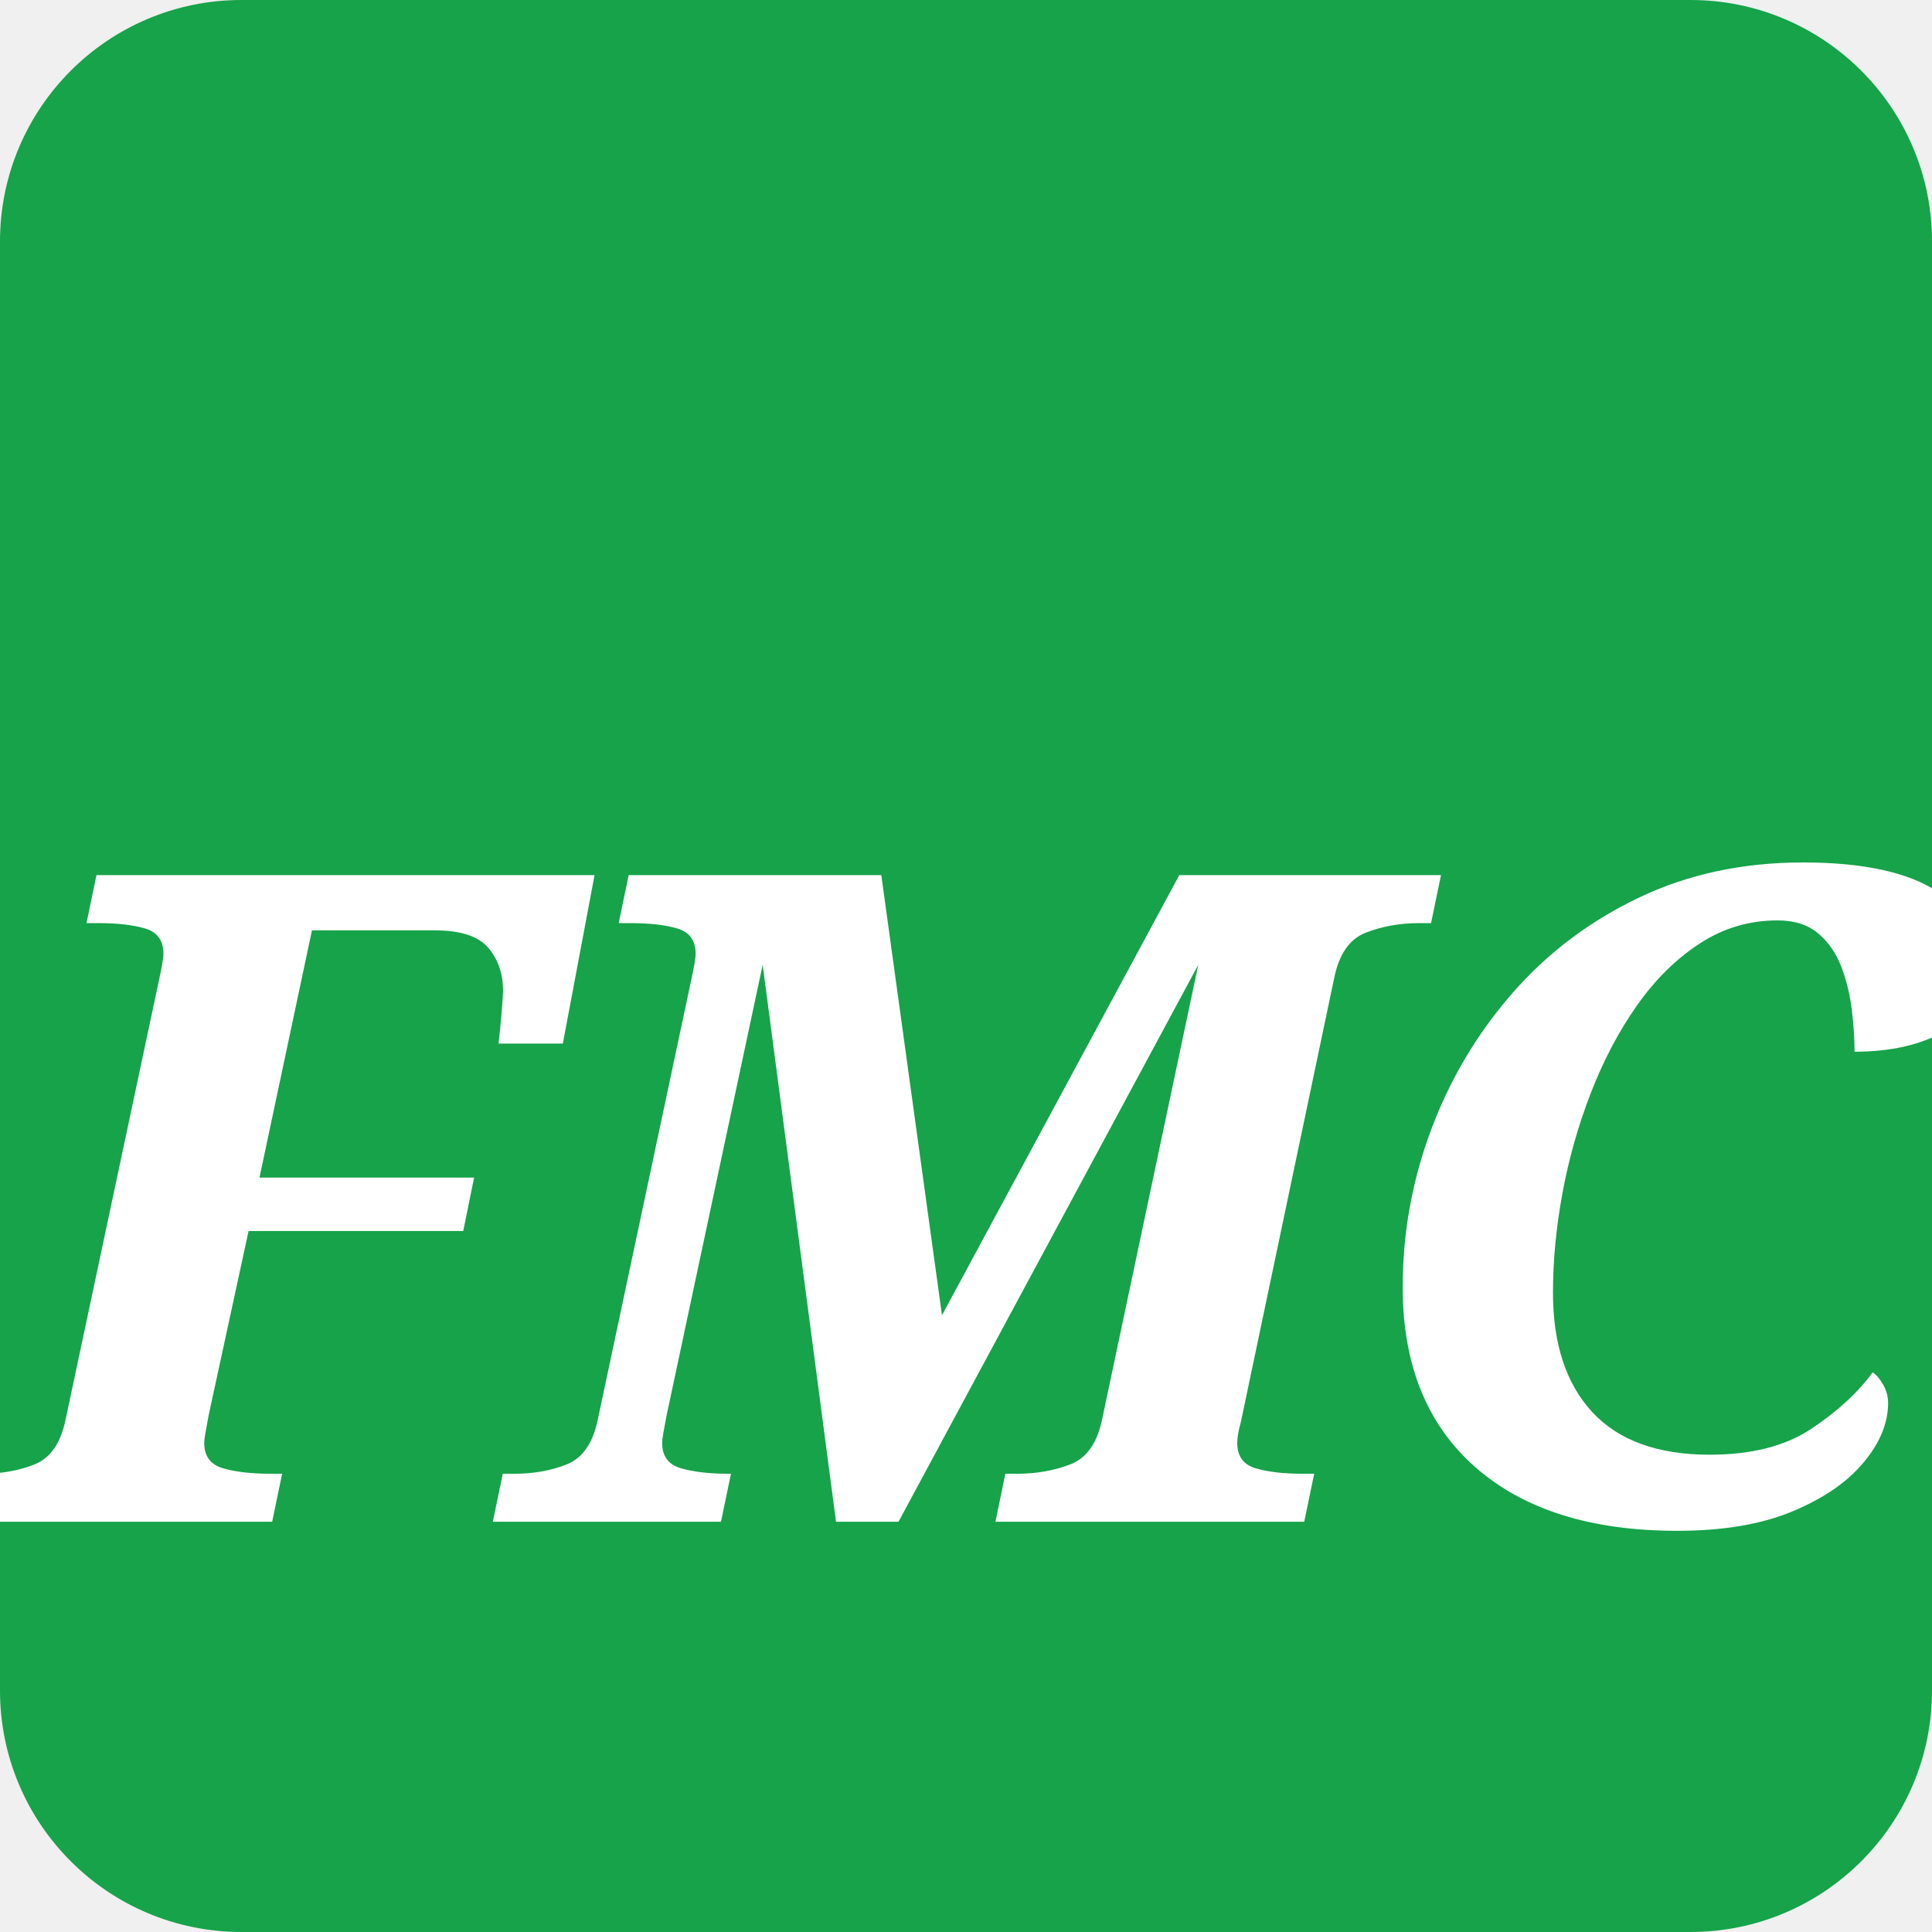
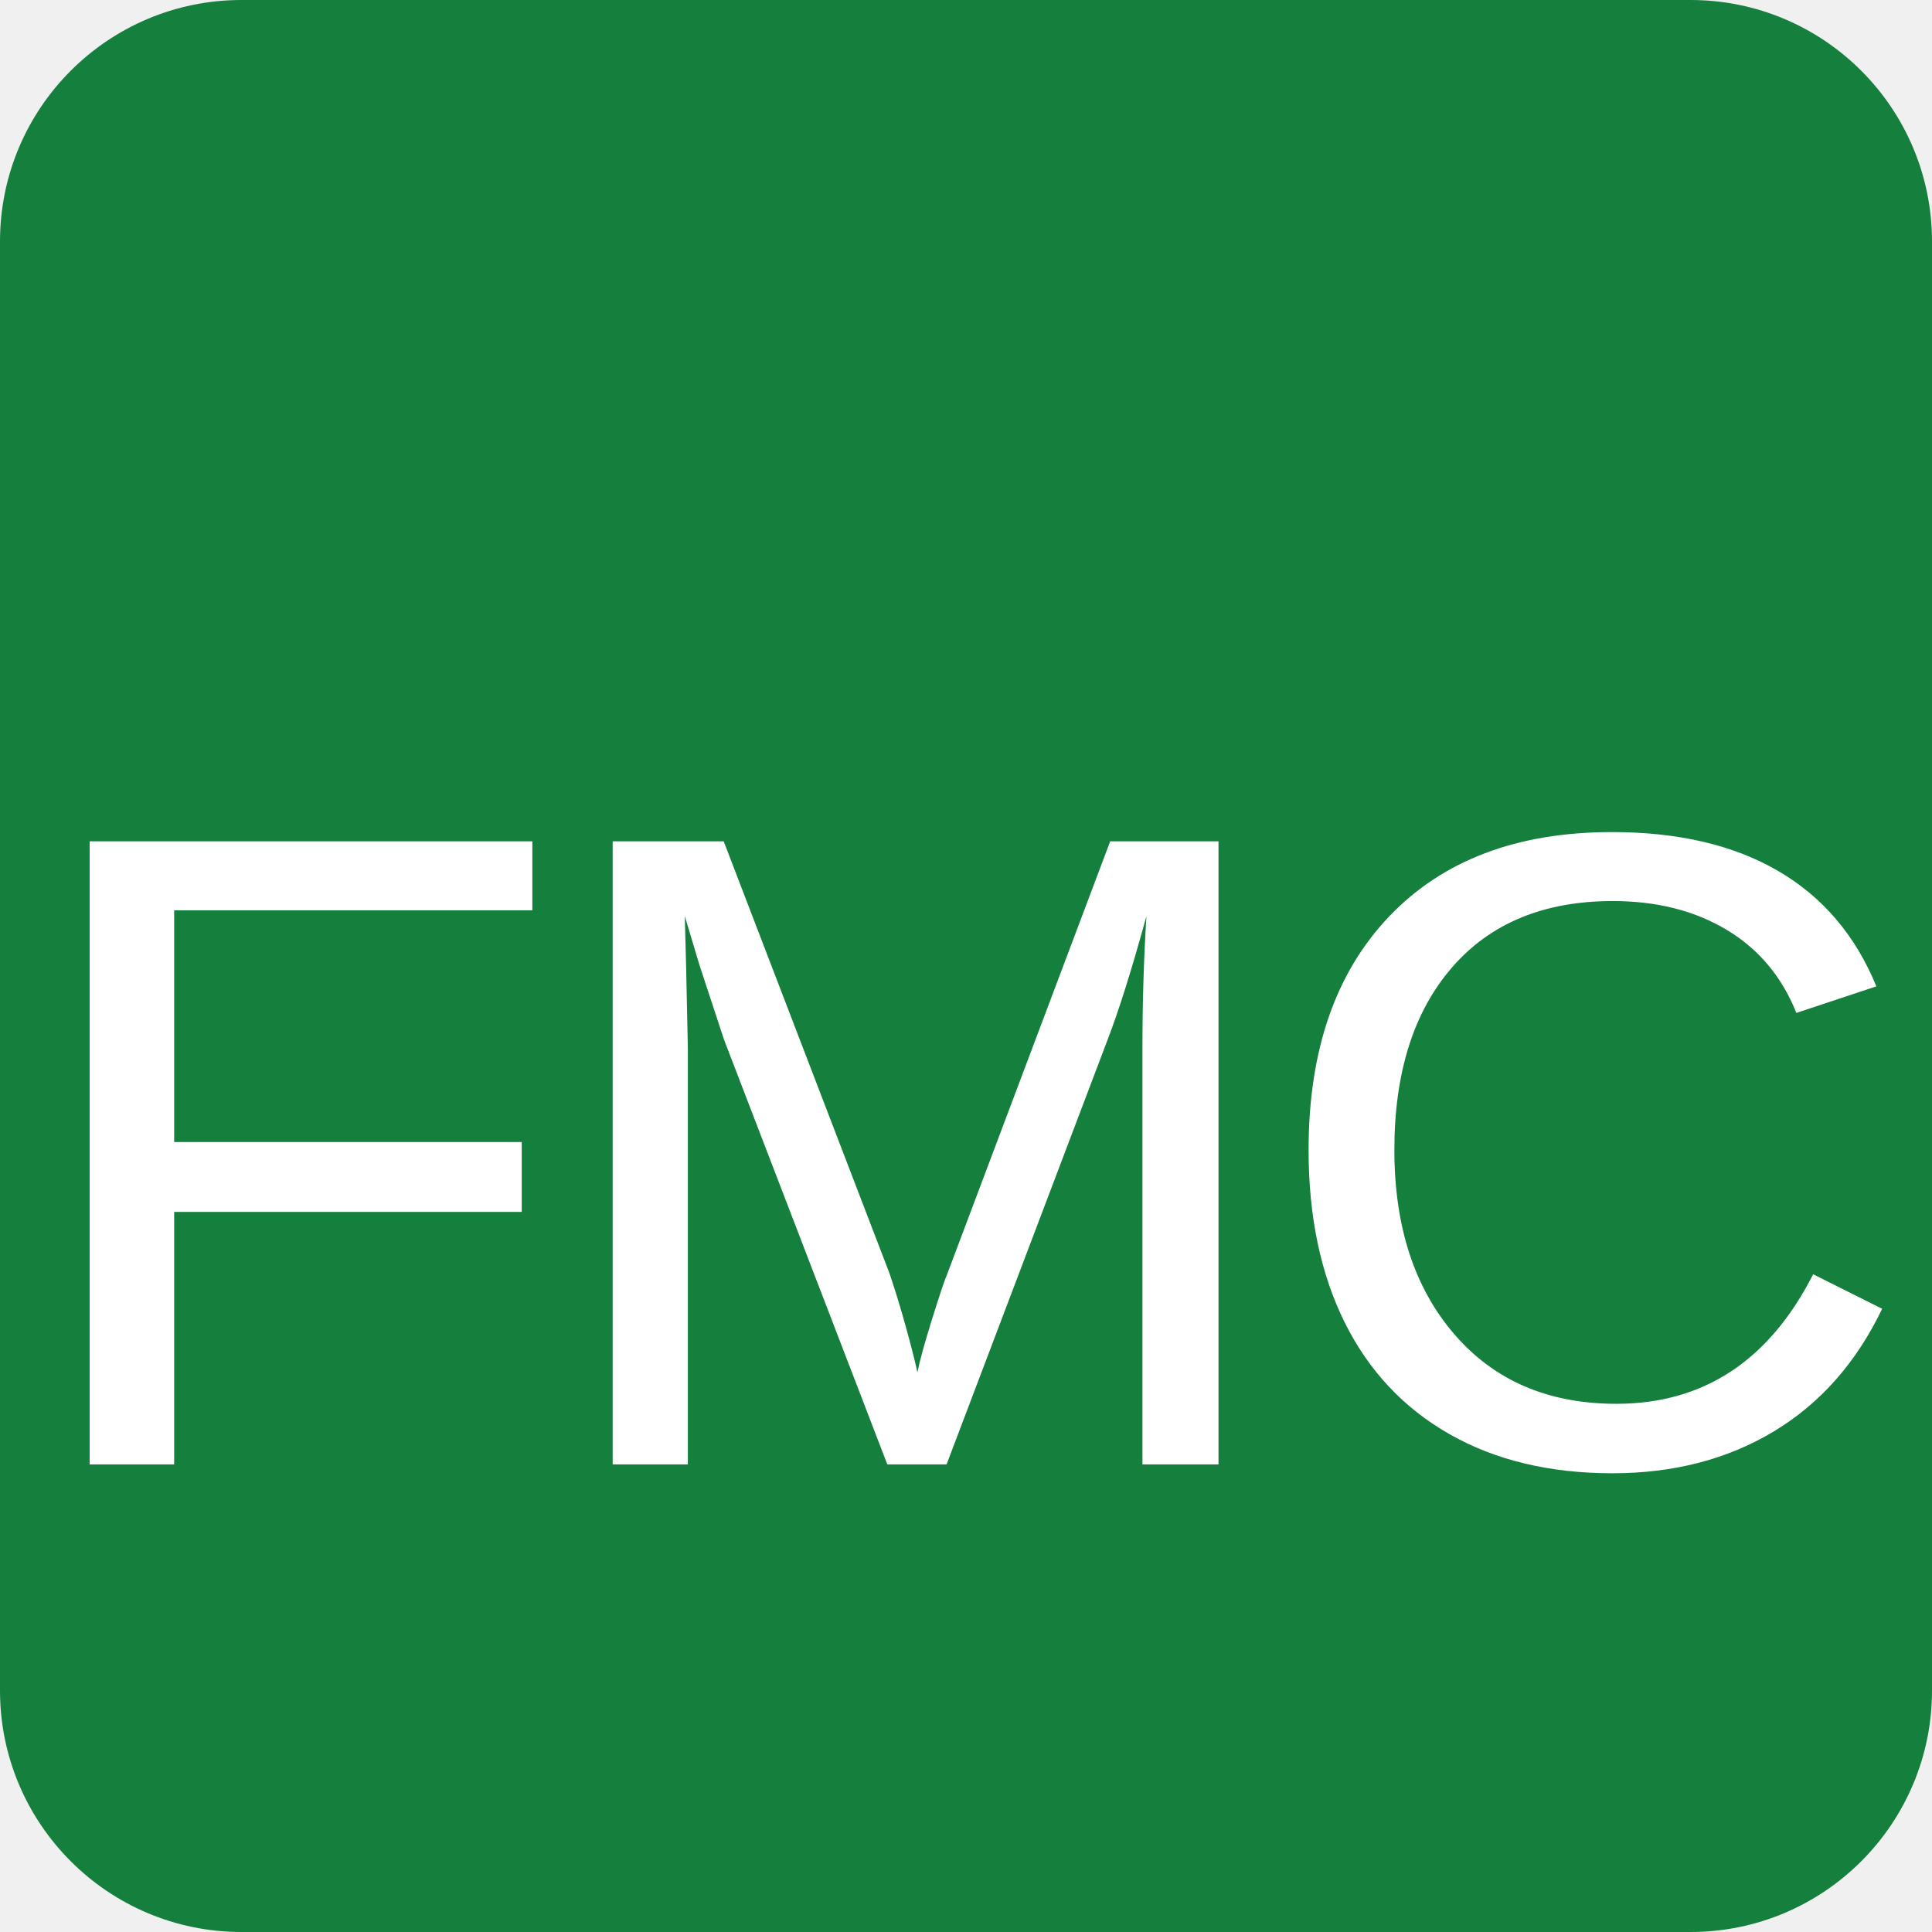
<svg xmlns="http://www.w3.org/2000/svg" width="512" height="512" viewBox="0 0 512 512">
-   <rect width="512" height="512" fill="#16a34a" rx="64" />
-   <text x="256" y="320" font-family="Georgia, serif" font-size="240" font-weight="bold" font-style="italic" fill="#ffffff" text-anchor="middle" dominant-baseline="middle" letter-spacing="-8">FMC</text>
+   <rect width="512" height="512" fill="#15803d" rx="64" />
+   <text x="256" y="320" font-family="Arial, sans-serif" font-size="240" font-weight="normal" fill="#ffffff" text-anchor="middle" dominant-baseline="middle" letter-spacing="-8">FMC</text>
</svg>
